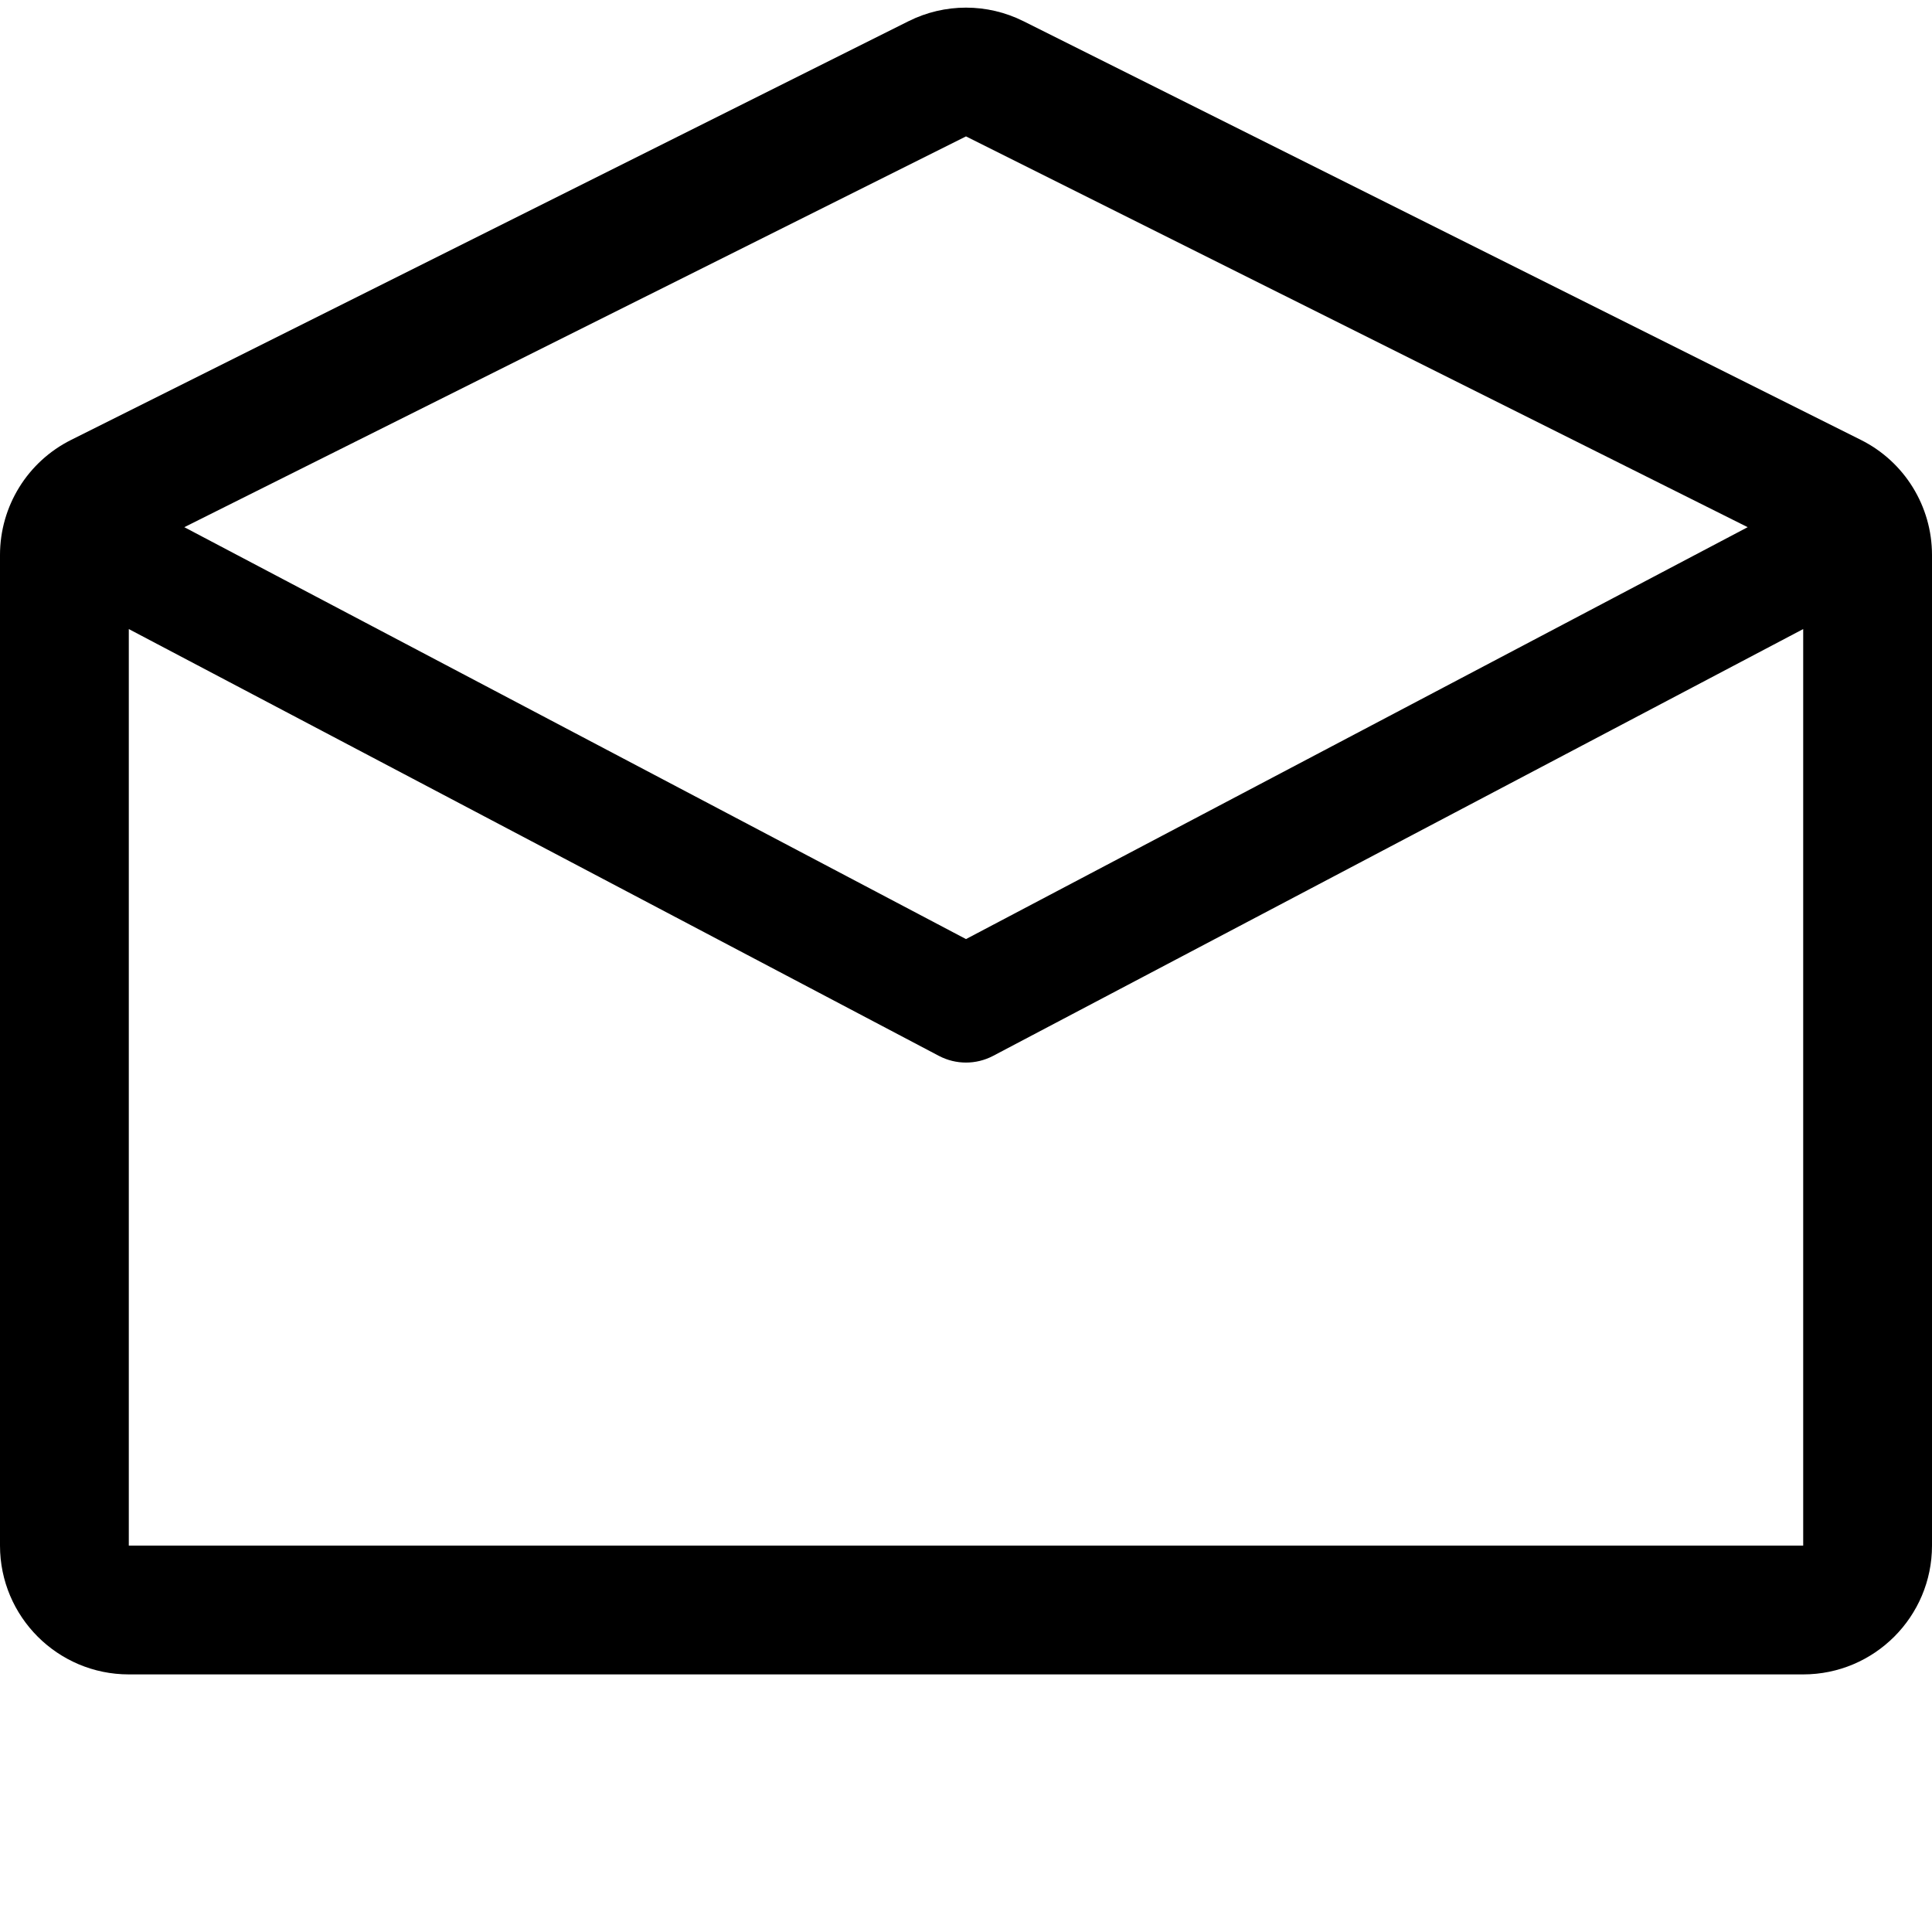
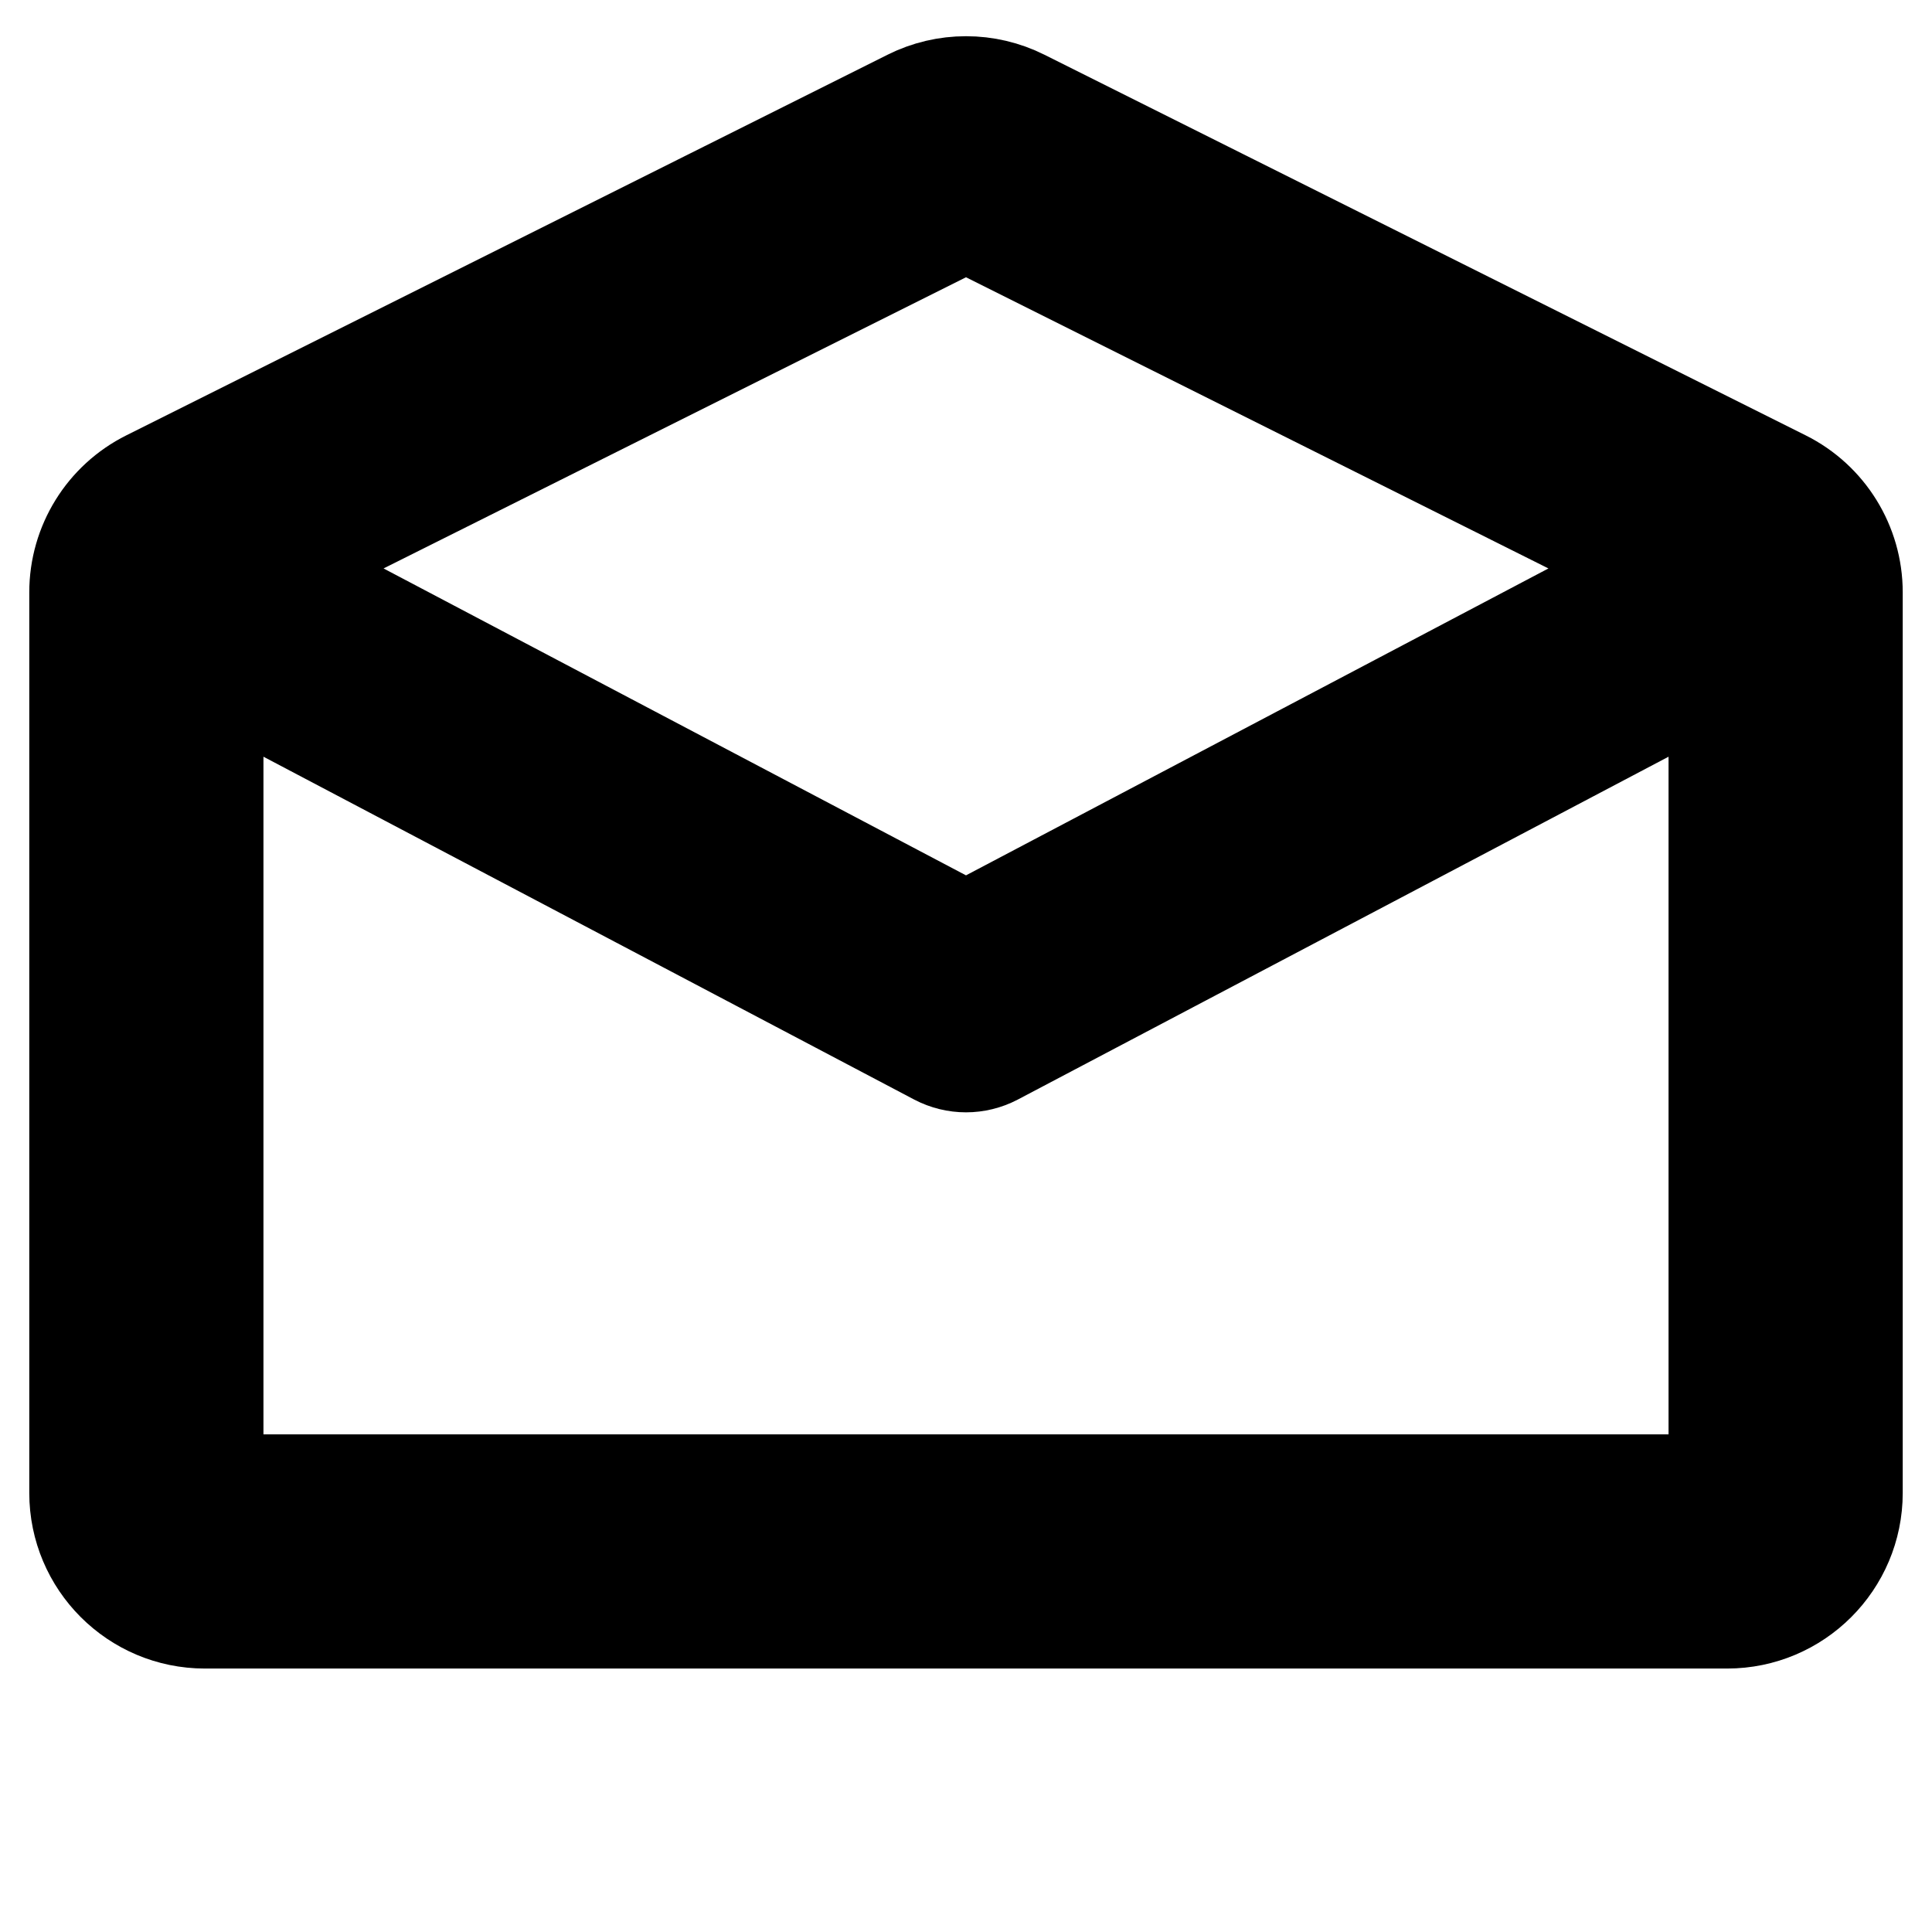
- <svg xmlns="http://www.w3.org/2000/svg" viewBox="0 0 15 15" fill="none">
-   <path fill-rule="evenodd" clip-rule="evenodd" d="M7.947 0.165C7.666 0.024 7.334 0.024 7.053 0.165L0.553 3.415C0.214 3.584 0 3.93 0 4.309V12C0 12.552 0.448 13 1 13H14C14.552 13 15 12.552 15 12V4.309C15 3.93 14.786 3.584 14.447 3.415L7.947 0.165ZM13.569 4.093L7.5 1.059L1.431 4.093L7.5 7.291L13.569 4.093ZM1 4.884V12H14V4.884L7.71 8.198C7.578 8.267 7.422 8.267 7.29 8.198L1 4.884Z" fill="currentColor" />
+ <svg xmlns="http://www.w3.org/2000/svg" viewBox="-0.75 -0.75 16.5 16.5" fill="none">
+   <path fill-rule="evenodd" clip-rule="evenodd" d="M7.947 0.165C7.666 0.024 7.334 0.024 7.053 0.165L0.553 3.415C0.214 3.584 0 3.93 0 4.309V12C0 12.552 0.448 13 1 13H14C14.552 13 15 12.552 15 12V4.309C15 3.93 14.786 3.584 14.447 3.415L7.947 0.165ZM13.569 4.093L7.5 1.059L1.431 4.093L7.5 7.291L13.569 4.093ZM1 4.884V12H14V4.884L7.71 8.198C7.578 8.267 7.422 8.267 7.29 8.198L1 4.884Z" fill="none" stroke="currentColor" stroke-width="1" />
</svg>
